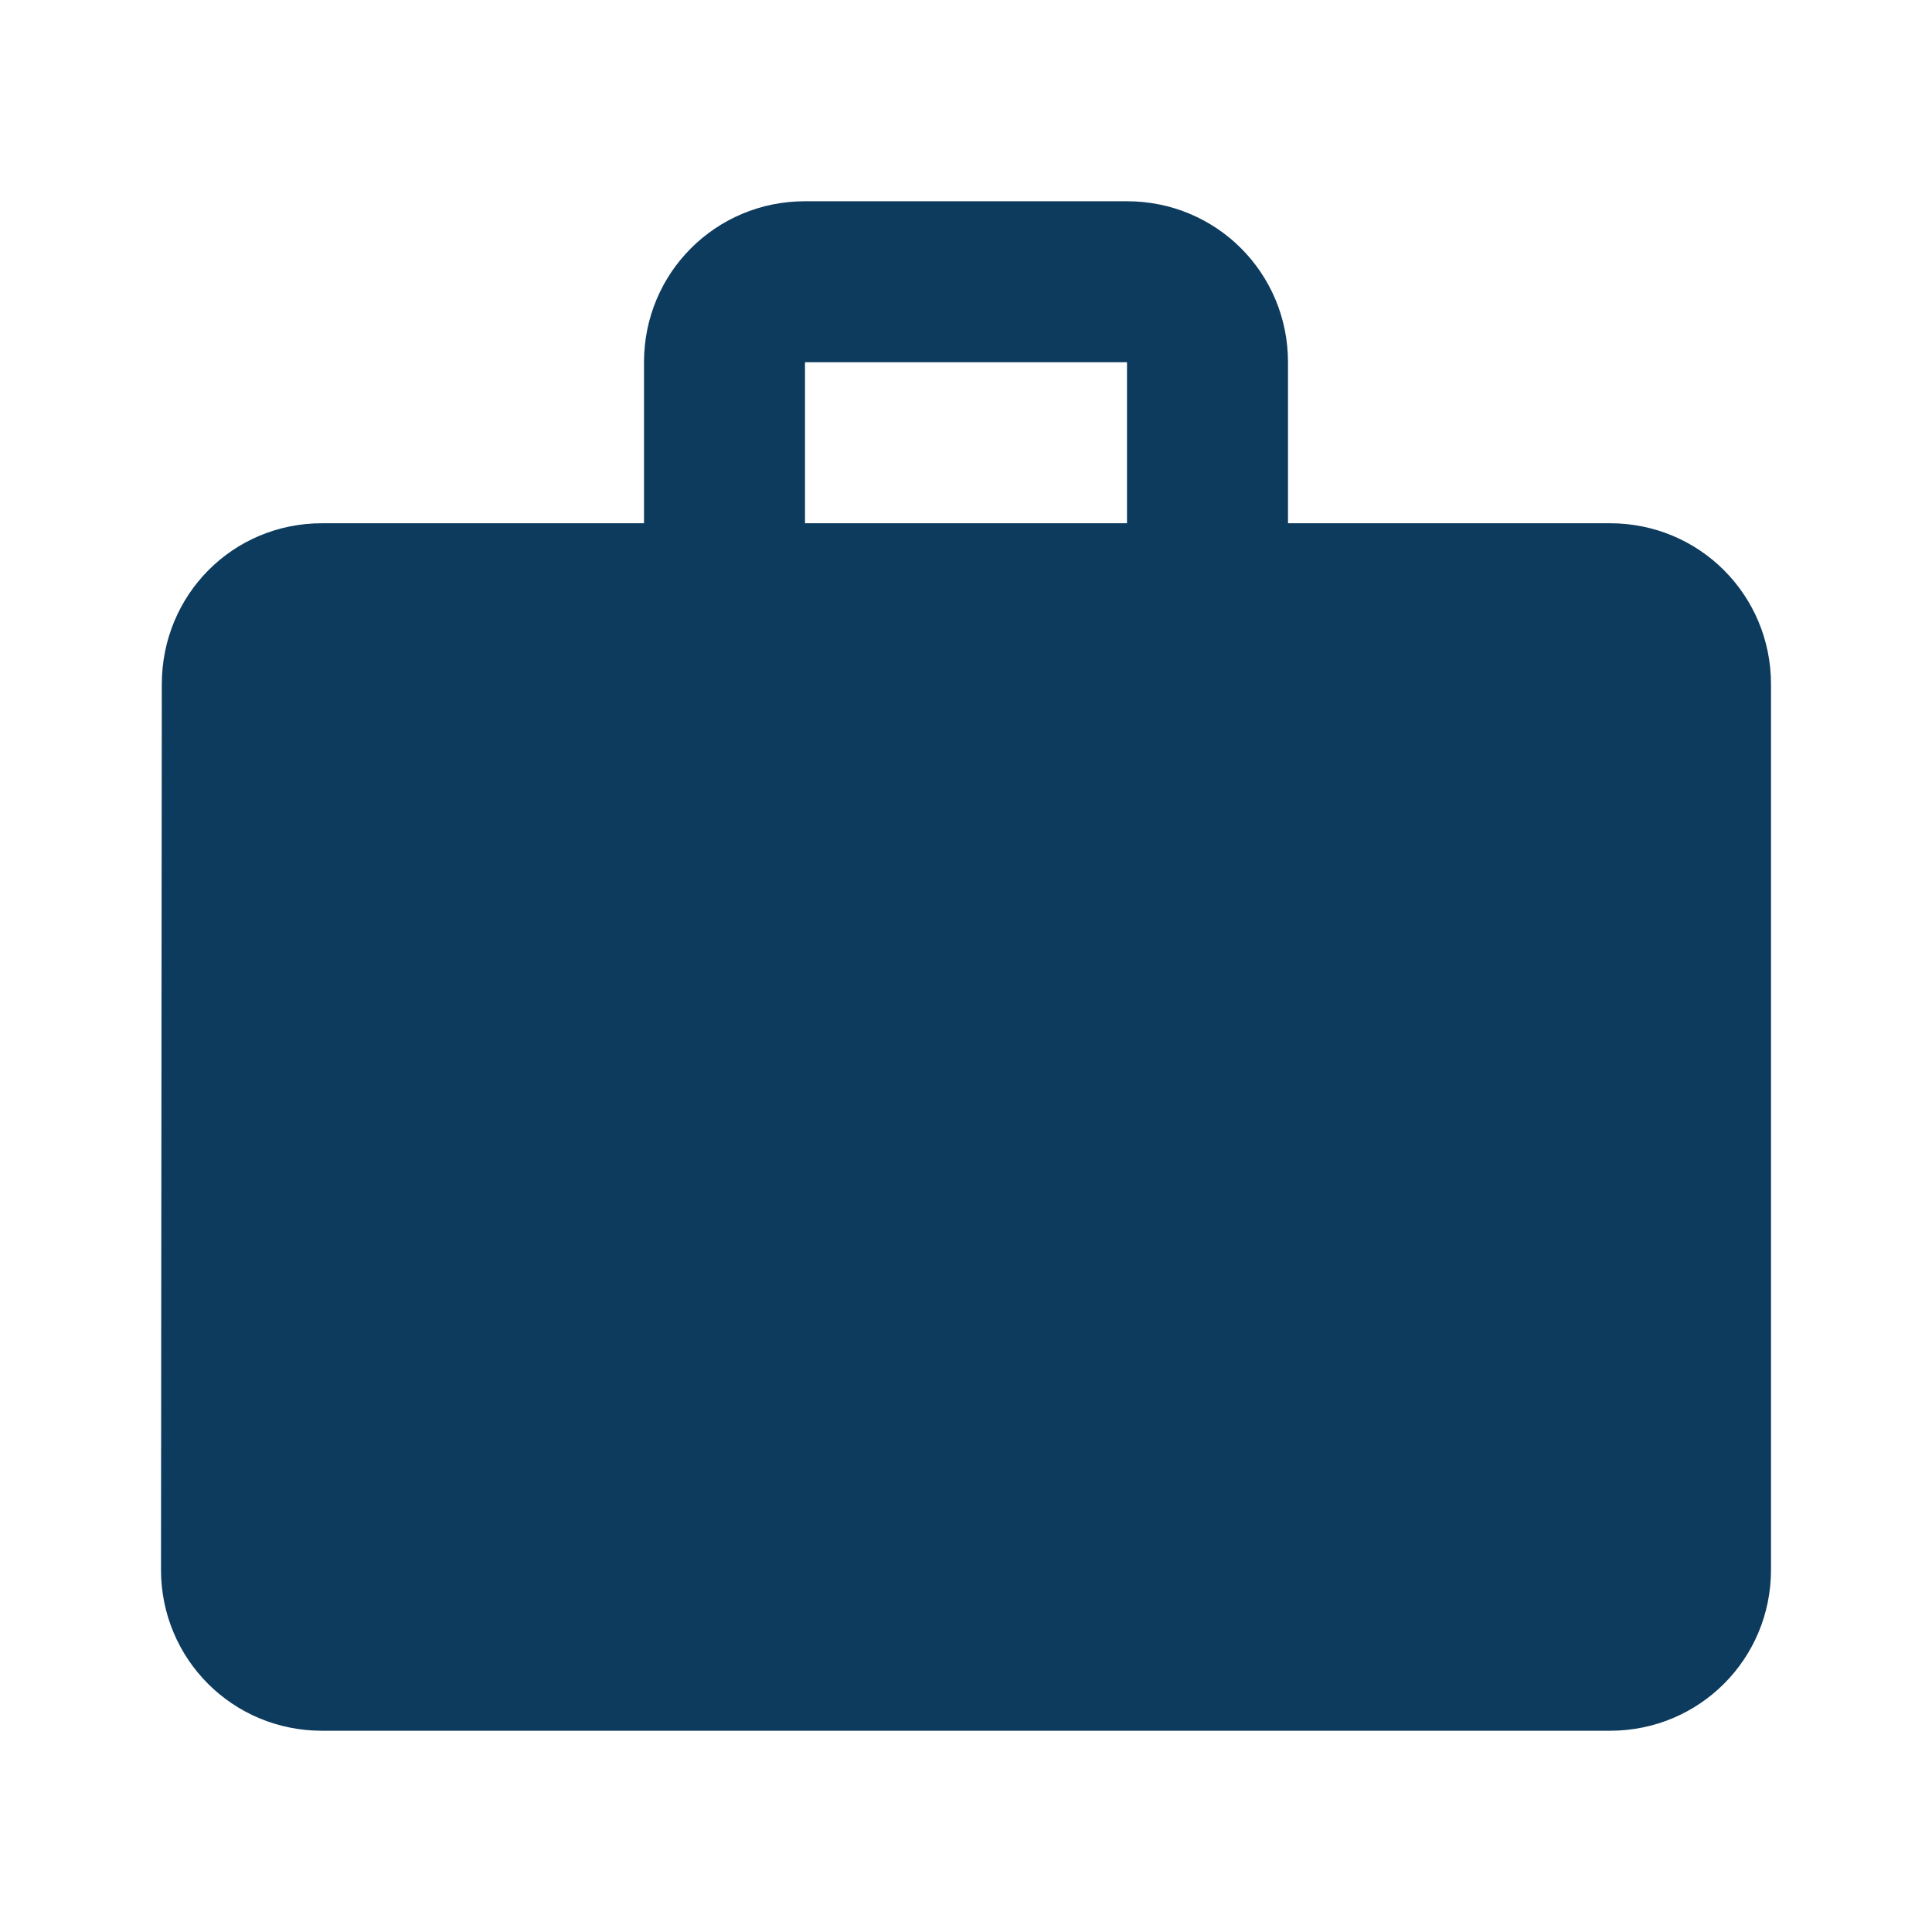
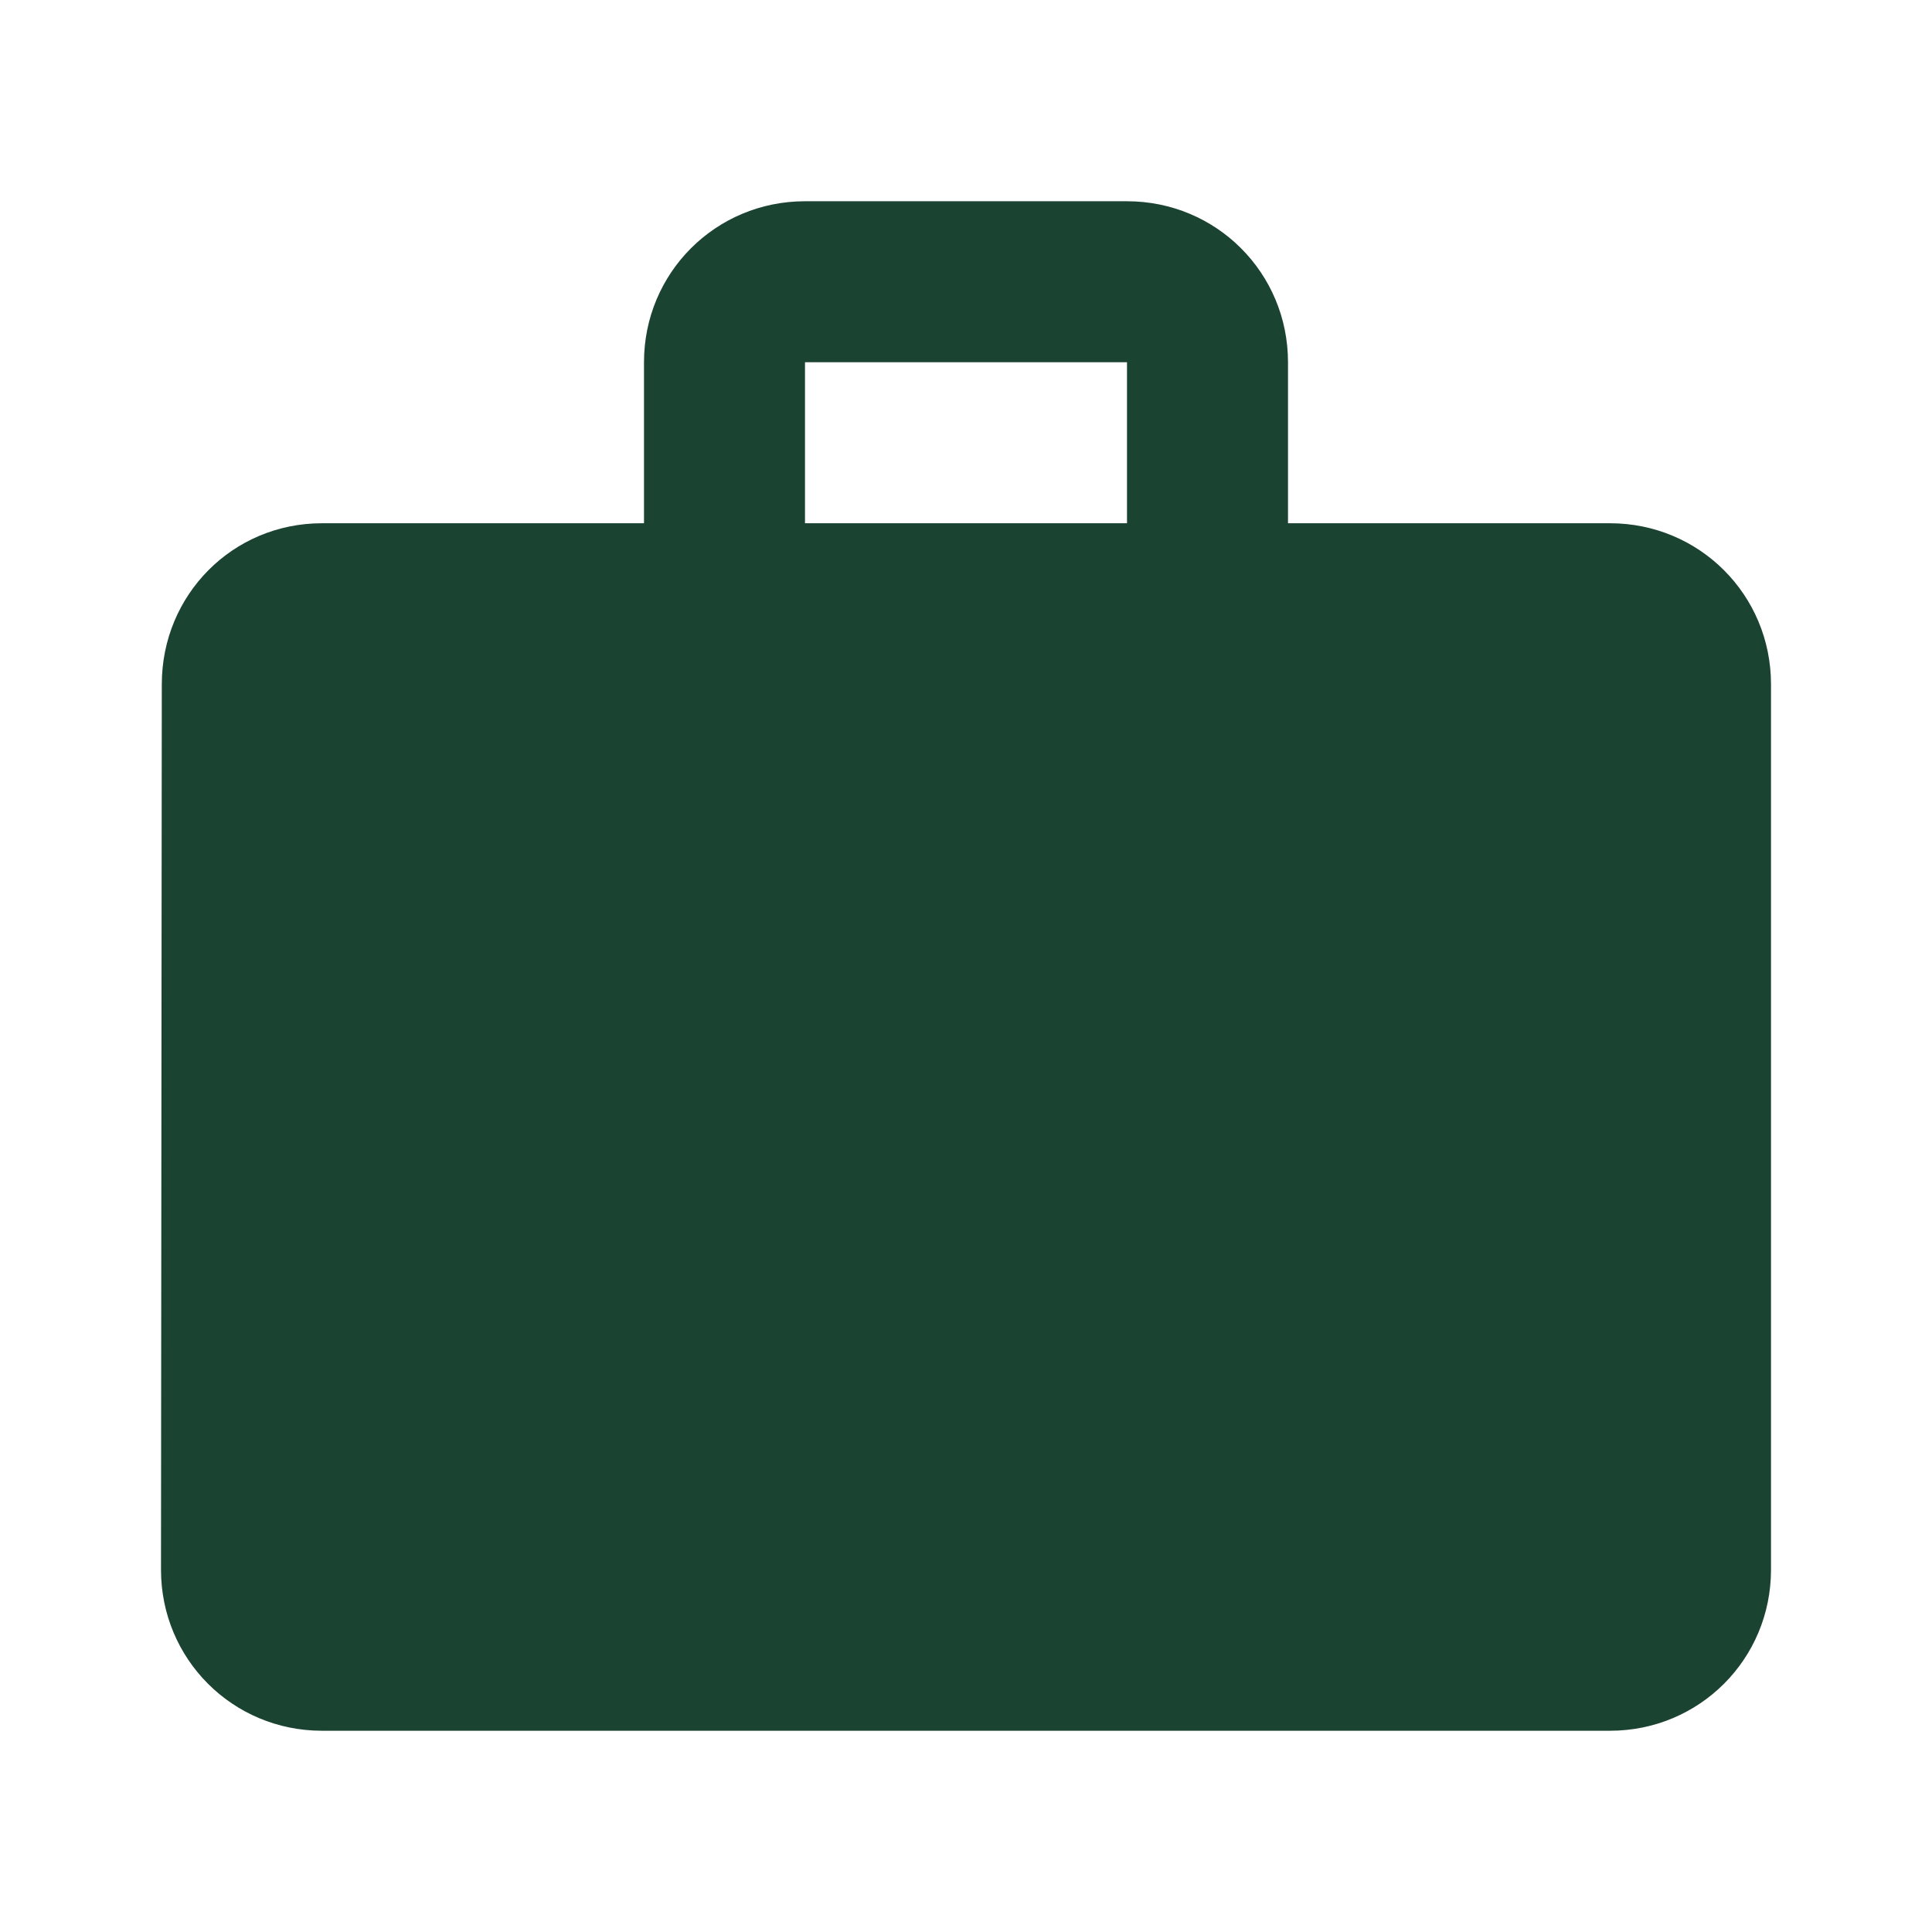
<svg xmlns="http://www.w3.org/2000/svg" width="24" height="24" viewBox="0 0 24 24" fill="none">
  <g id="work_24px">
-     <path id="icon/action/work_24px" fill-rule="evenodd" clip-rule="evenodd" d="M16 6.5H20C21.11 6.5 22 7.39 22 8.5V19.5C22 20.61 21.11 21.5 20 21.5H4C2.89 21.5 2 20.61 2 19.5L2.01 8.5C2.01 7.39 2.89 6.5 4 6.5H8V4.5C8 3.39 8.89 2.5 10 2.5H14C15.11 2.5 16 3.39 16 4.5V6.5ZM10 6.5H14V4.5H10V6.5Z" fill="#0D3B5E" />
+     <path id="icon/action/work_24px" fill-rule="evenodd" clip-rule="evenodd" d="M16 6.5H20C21.11 6.5 22 7.39 22 8.5V19.5C22 20.61 21.11 21.5 20 21.5H4C2.89 21.5 2 20.61 2 19.5L2.01 8.5C2.01 7.39 2.89 6.5 4 6.5H8V4.5C8 3.39 8.89 2.5 10 2.5H14C15.11 2.5 16 3.39 16 4.5V6.5ZM10 6.5H14V4.5H10V6.5Z" fill="#1B4332" />
  </g>
</svg>
